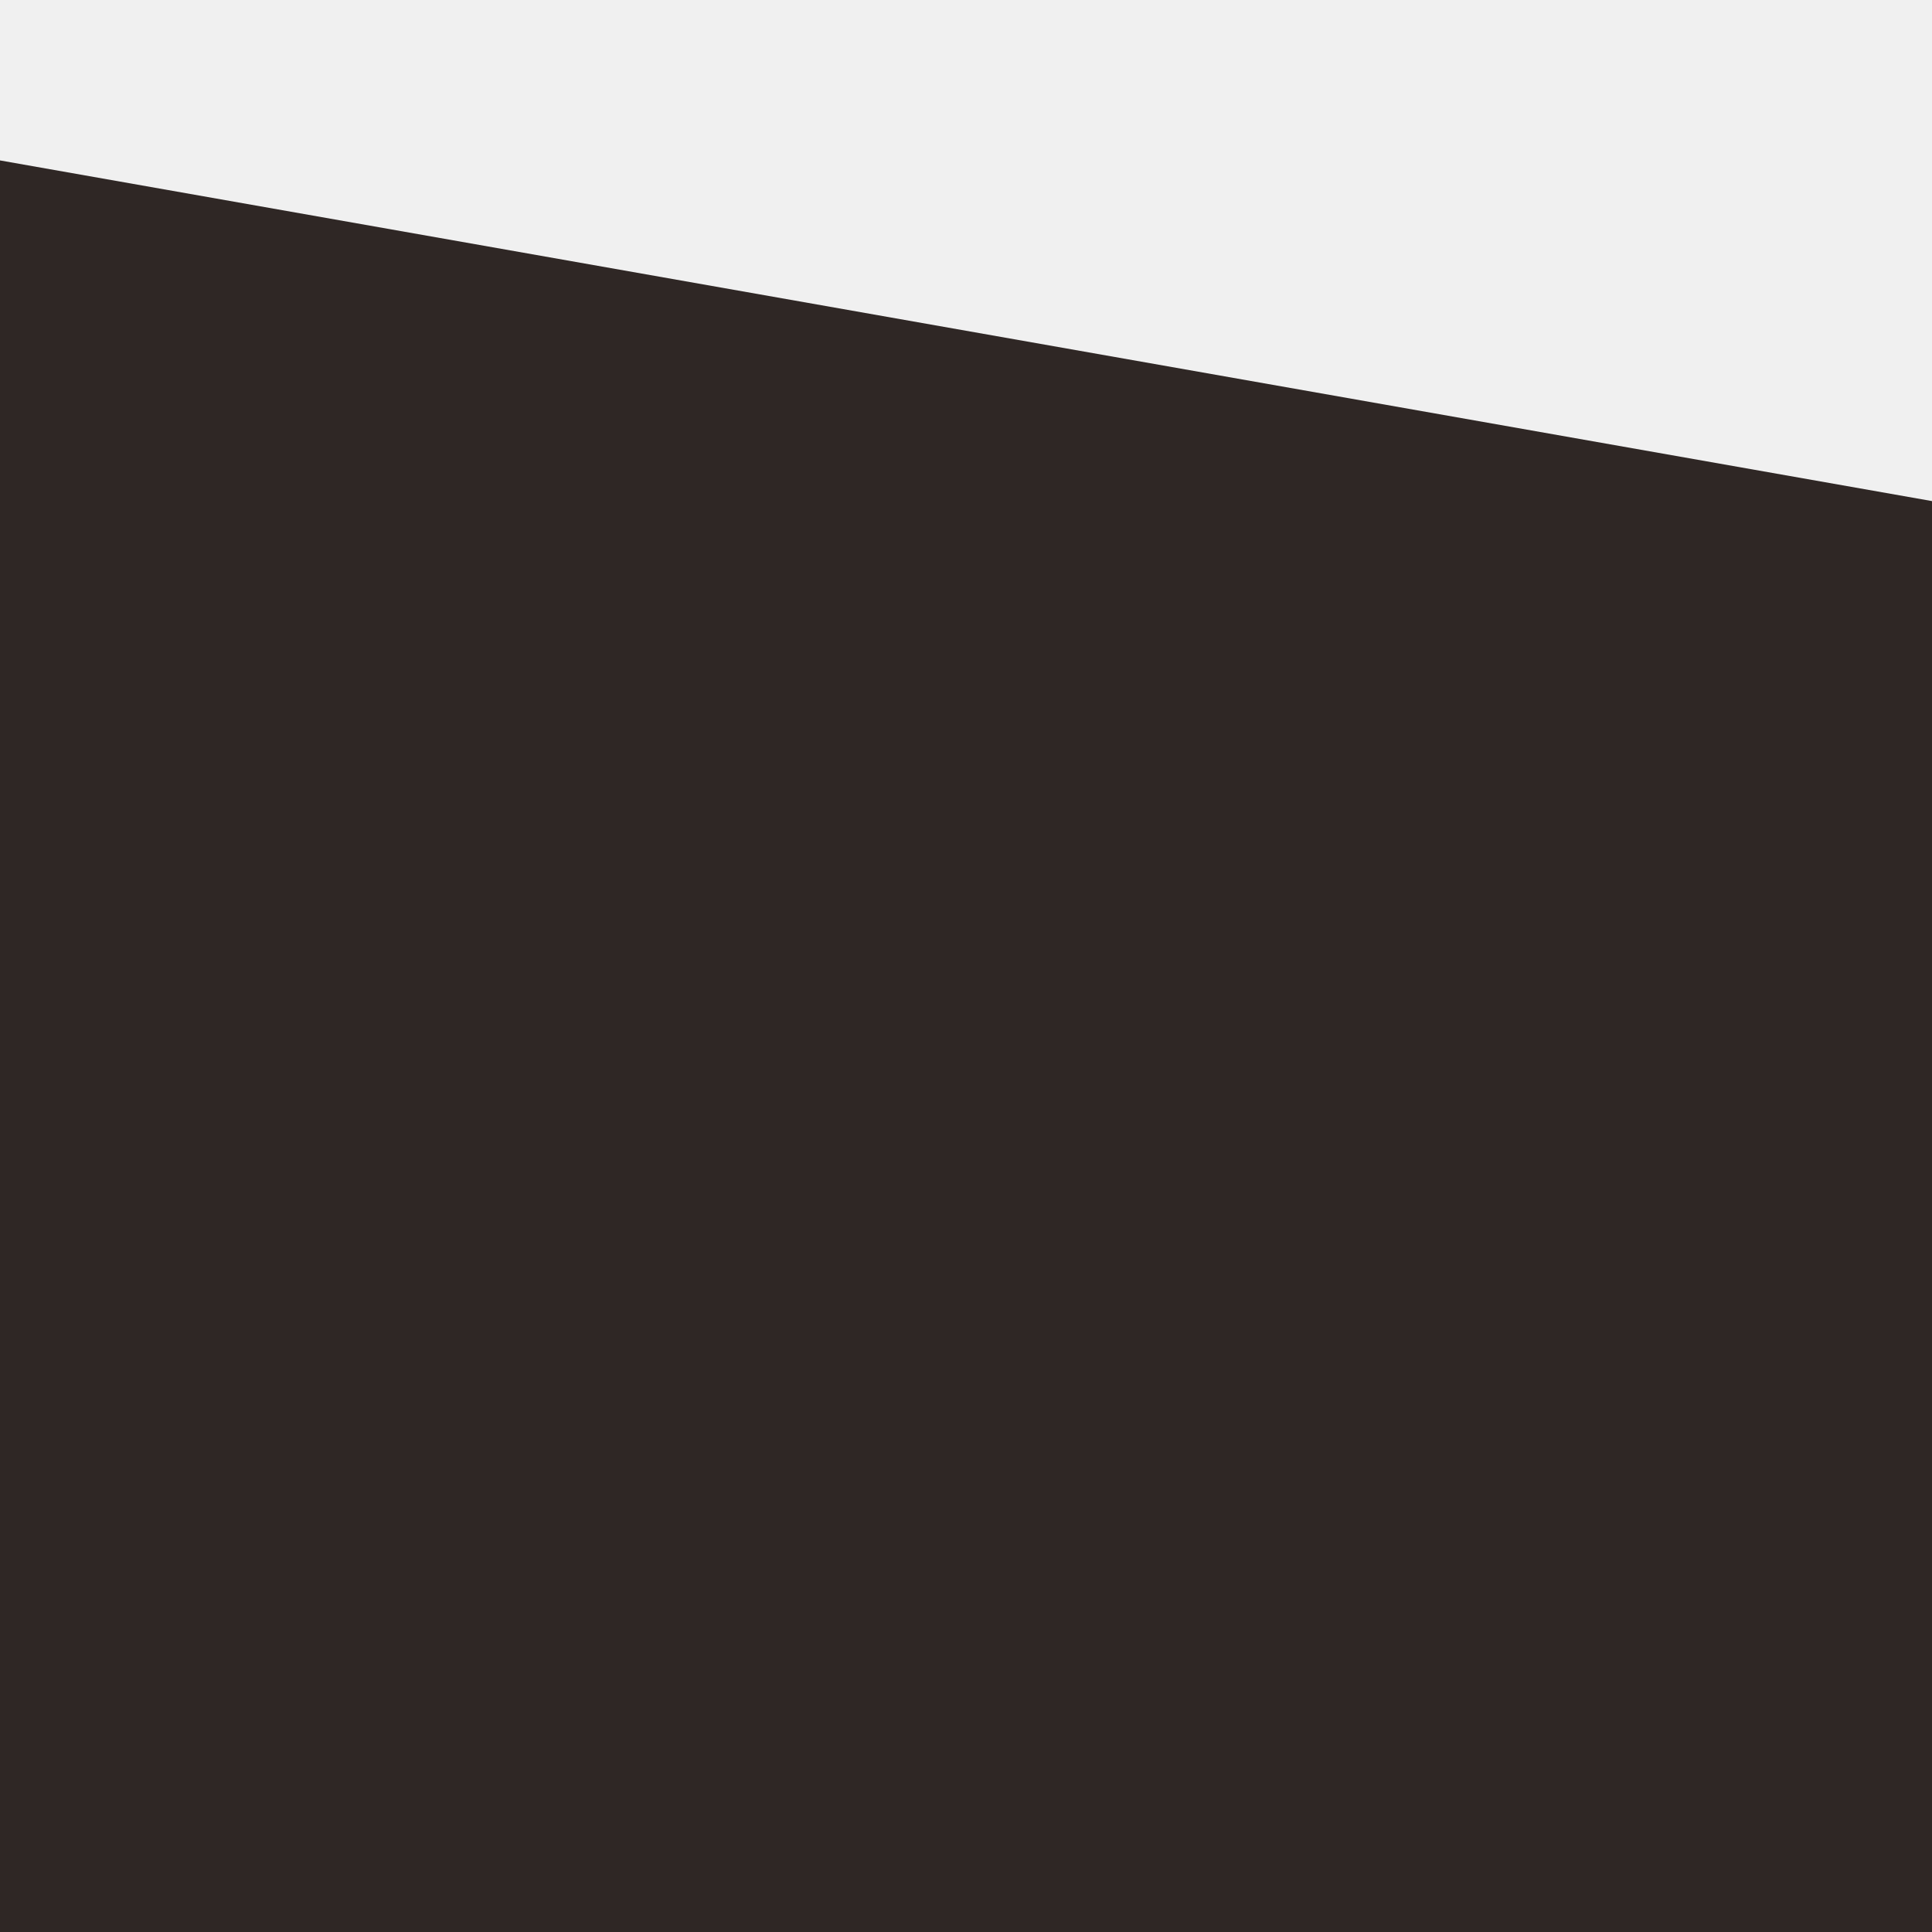
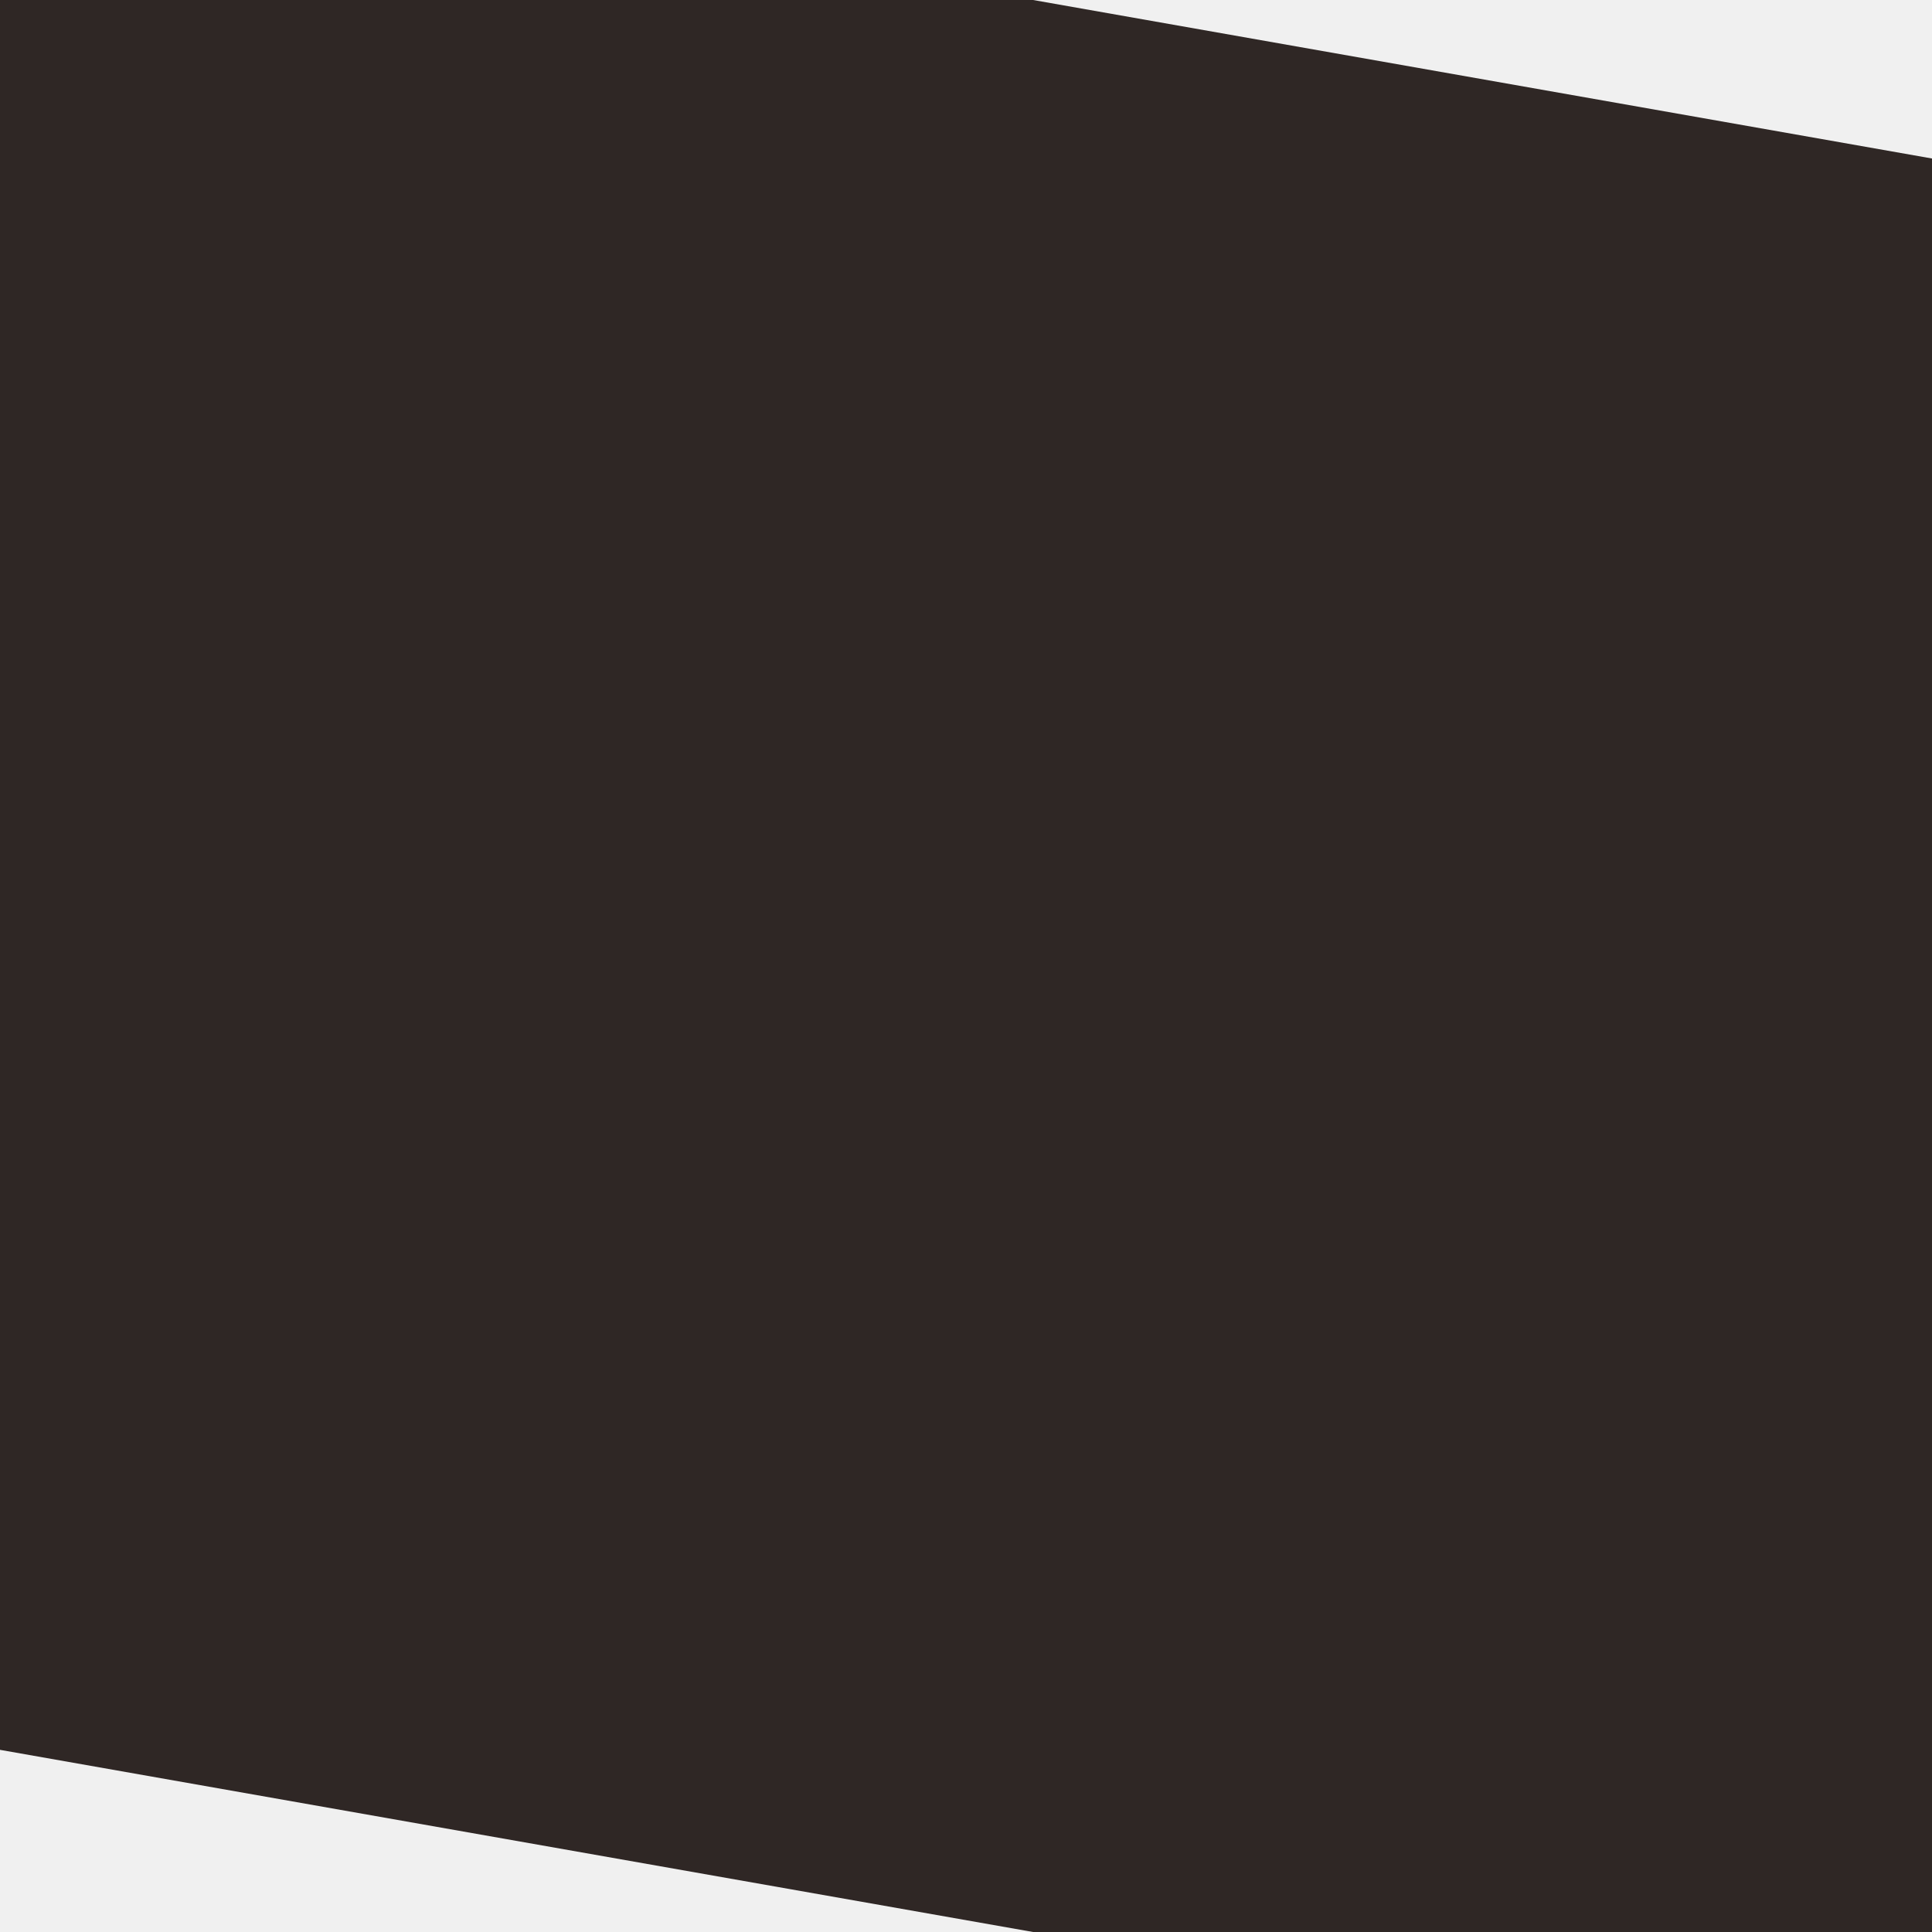
<svg xmlns="http://www.w3.org/2000/svg" xmlns:xlink="http://www.w3.org/1999/xlink" width="1440" height="1440" xml:space="preserve" overflow="hidden">
  <defs>
    <g id="画像">
      <image x="0" y="0" href="" />
    </g>
    <rect x="-180" y="-180" width="360" height="360">
      <animate id="Start" attributeName="x" from="-180" to="-180" dur="0.1s" repeatCount="1" begin="0s;Rep.end + 0s" />
      <animate id="Rep" attributeName="x" from="-180" to="-180" dur="0.1s" repeatCount="1" begin="Start.end + 3s" />
    </rect>
-     <rect id="cut" fill-opacity="1" x="-1080" y="-770" width="2160" height="1440" transform="skewY(10)">
+     <rect id="cut" fill-opacity="1" x="-770" y="-770" width="2160" height="1440" transform="skewY(10)">
      <animateTransform id="test1" attributeName="transform" type="scale" values="1,0;1,0.4;1,0.9;1,0.95;1,1;1,0" keyTimes="0;0.2;0.4;0.6;0.8;1" dur="3s" fill="freeze" begin="Start.end + 0s" additive="sum" />
      <animateTransform id="test2" attributeName="transform" type="translate" values="0,0;0,15;0,-6;0,10;0,0;0,0" keyTimes="0;0.1;0.2;0.3;0.4;1" dur="3s" fill="freeze" begin="Start.end + 0s" additive="sum" />
    </rect>
    <mask id="mask">
-       <rect x="0" y="0" width="2160" height="2160" fill="#000000" />
+       <rect x="0" y="0" width="1440" height="1440" fill="#000000" />
      <use id="カットイン" href="#cut" xlink:href="#cut" fill="#FFFFFF" x="1080" y="1080">
</use>
    </mask>
  </defs>
-   <use id="カットイン" href="#cut" xlink:href="#cut" x="1080" y="1080" fill="#2F2725">
+   <use id="カットイン" href="#cut" xlink:href="#cut" x="770" y="770" fill="#2F2725">
</use>
  <g mask="url(#mask)">
    <use id="絵" href="#画像" xlink:href="#画像" x="0" y="0">
-       <animate attributeName="x" from="1080" to="-100" dur="1s" fill="freeze" begin="Start.end + 0s" />
-       <animate attributeName="y" from="480" to="-100" dur="1s" fill="freeze" begin="Start.end + 0s" />
+       <animate attributeName="x" from="540" to="-100" dur="1s" fill="freeze" begin="Start.end + 0s" />
+       <animate attributeName="y" from="360" to="-100" dur="1s" fill="freeze" begin="Start.end + 0s" />
      <animateTransform attributeName="transform" type="rotate" begin="Start.end + 0s" dur="1s" fill="freeze" from="5,0,0" to="0,0,0" calcMode="spline" keySplines="0.0 0.95 1.0 1.0" />
-       <animate attributeName="x" from="-100" to="-2160" dur="0.6s" fill="freeze" begin="Start.end + 2.4s" />
-       <animate attributeName="y" from="-100" to="-480" dur="0.6s" fill="freeze" begin="Start.end + 2.4s" />
+       <animate attributeName="x" from="-100" to="-1440" dur="0.6s" fill="freeze" begin="Start.end + 2.4s" />
+       <animate attributeName="y" from="-100" to="-360" dur="0.6s" fill="freeze" begin="Start.end + 2.4s" />
      <animateTransform attributeName="transform" type="rotate" begin="Start.end + 2.4s" dur="0.6s" fill="freeze" from="0,0,0" to="-5,0,0" calcMode="spline" keySplines="0.0 0.95 1.0 1.0" />
    </use>
  </g>
</svg>
